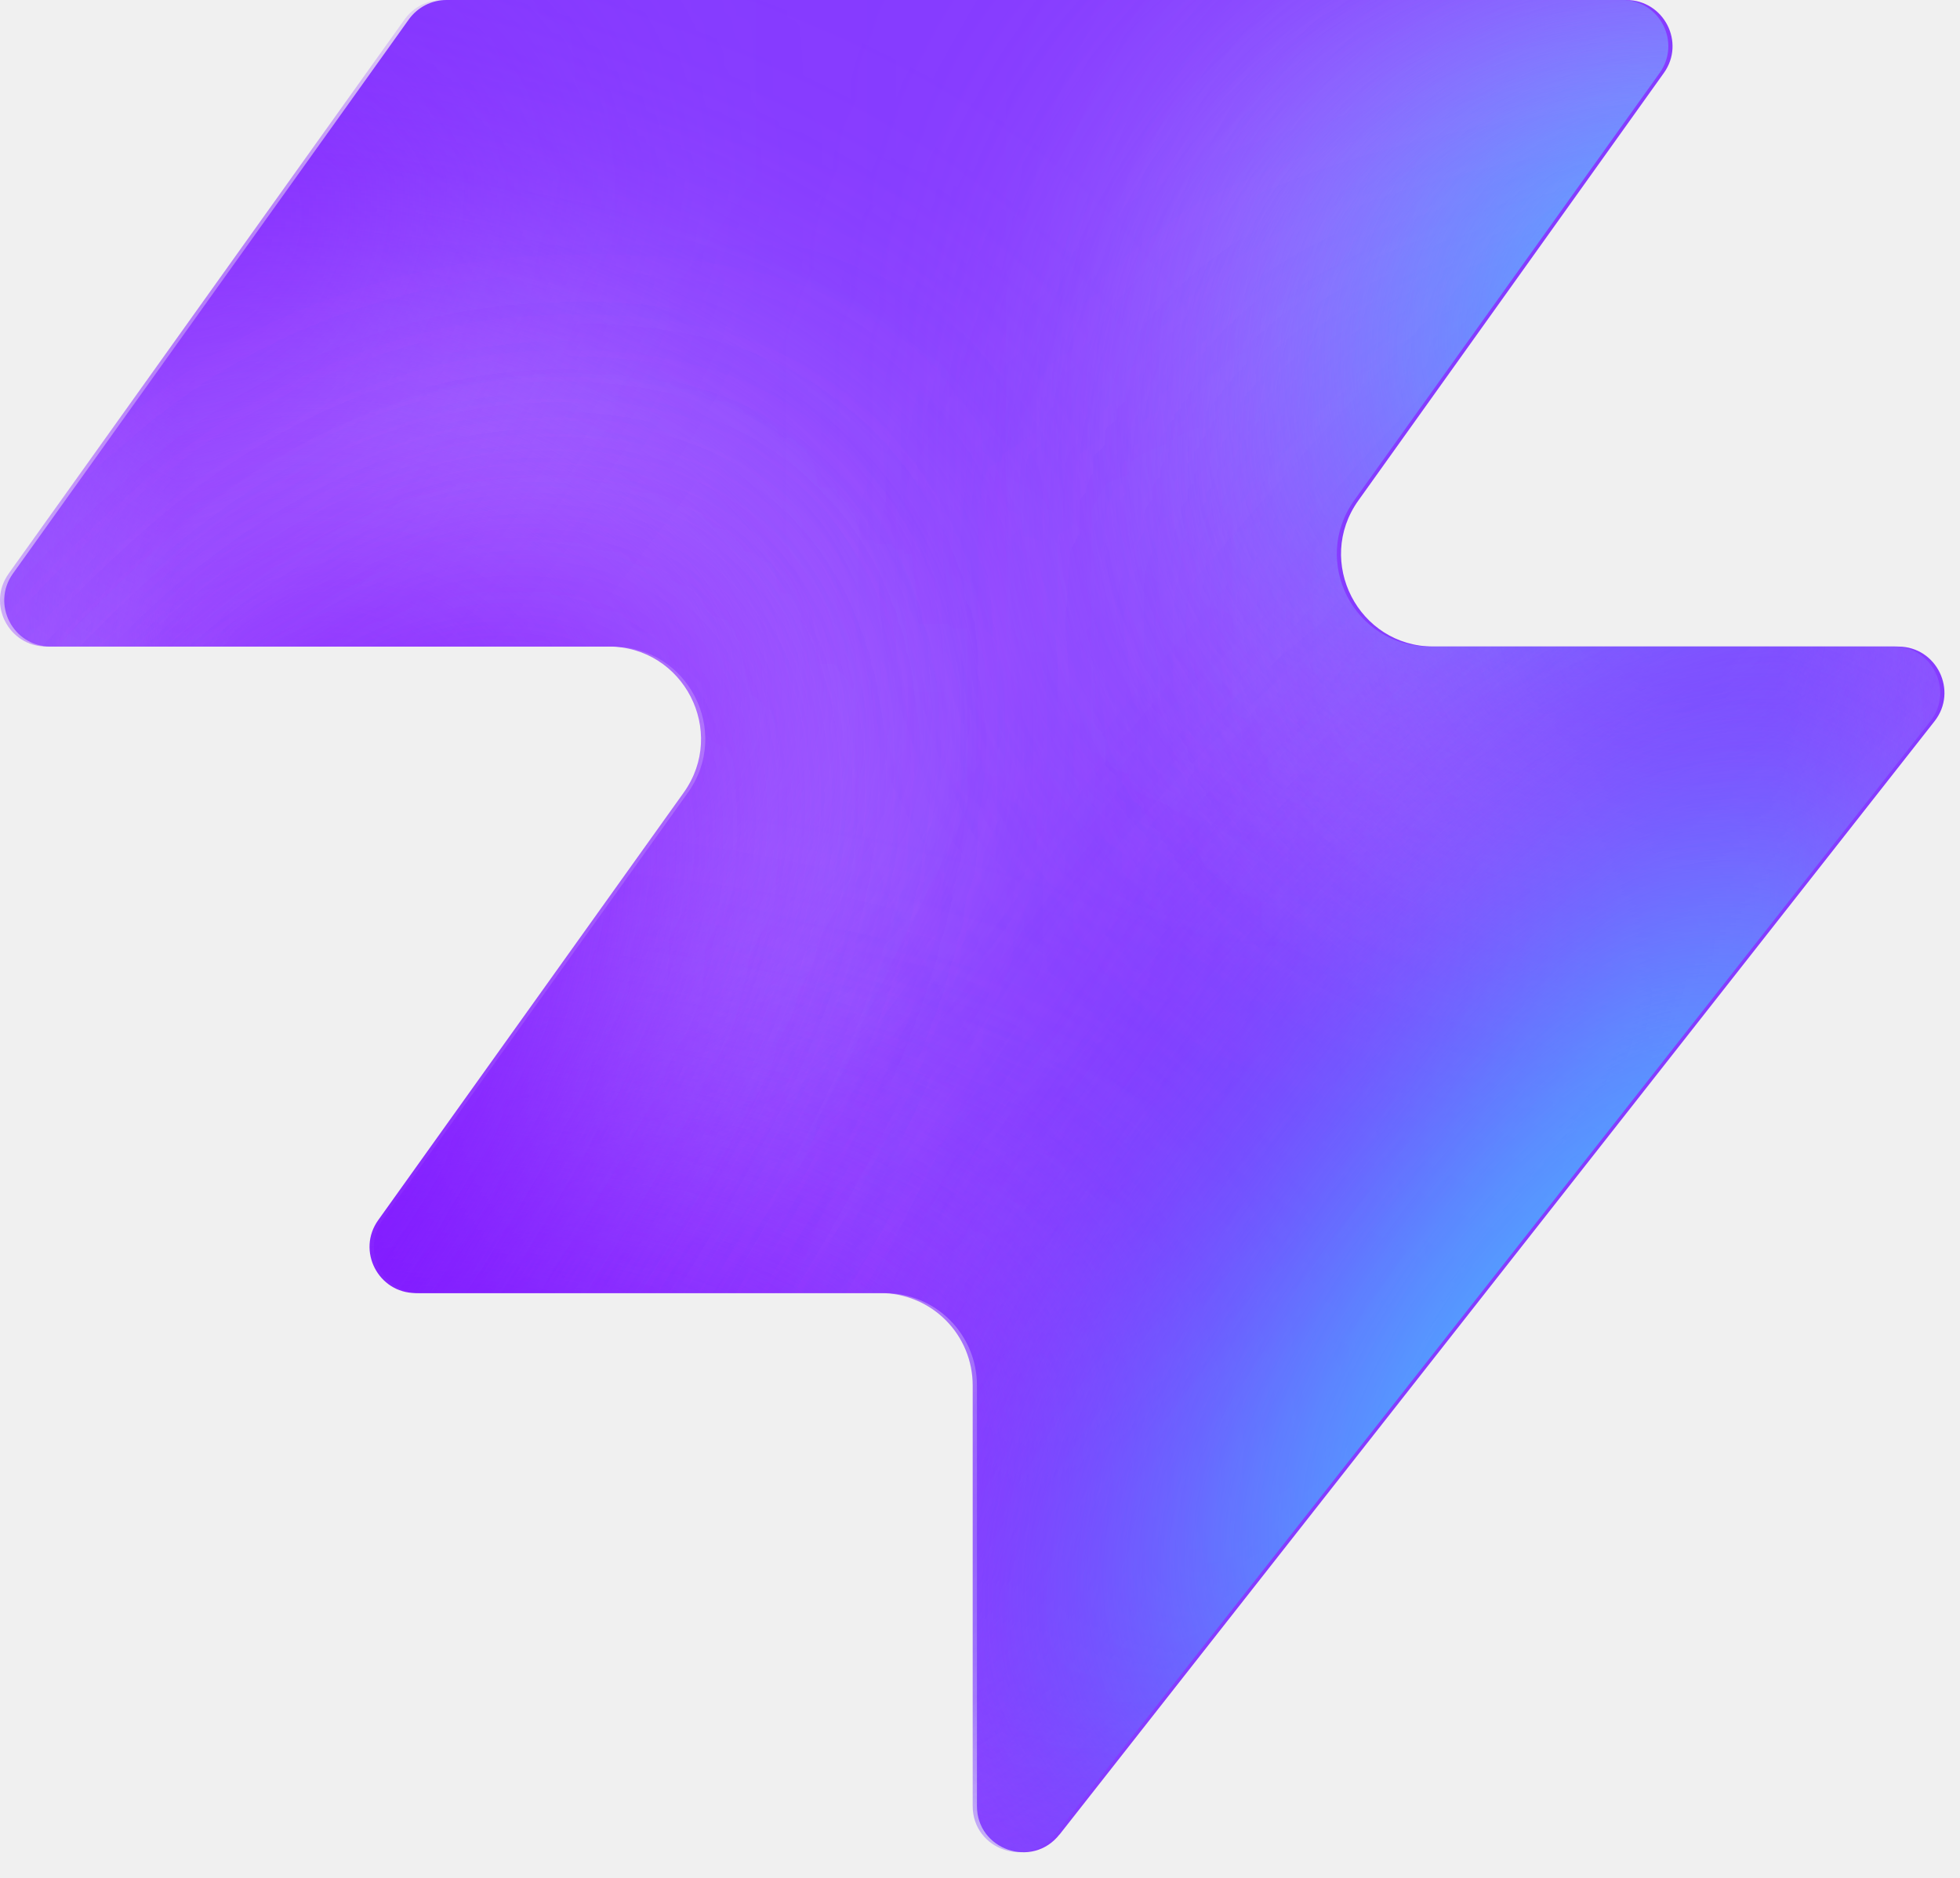
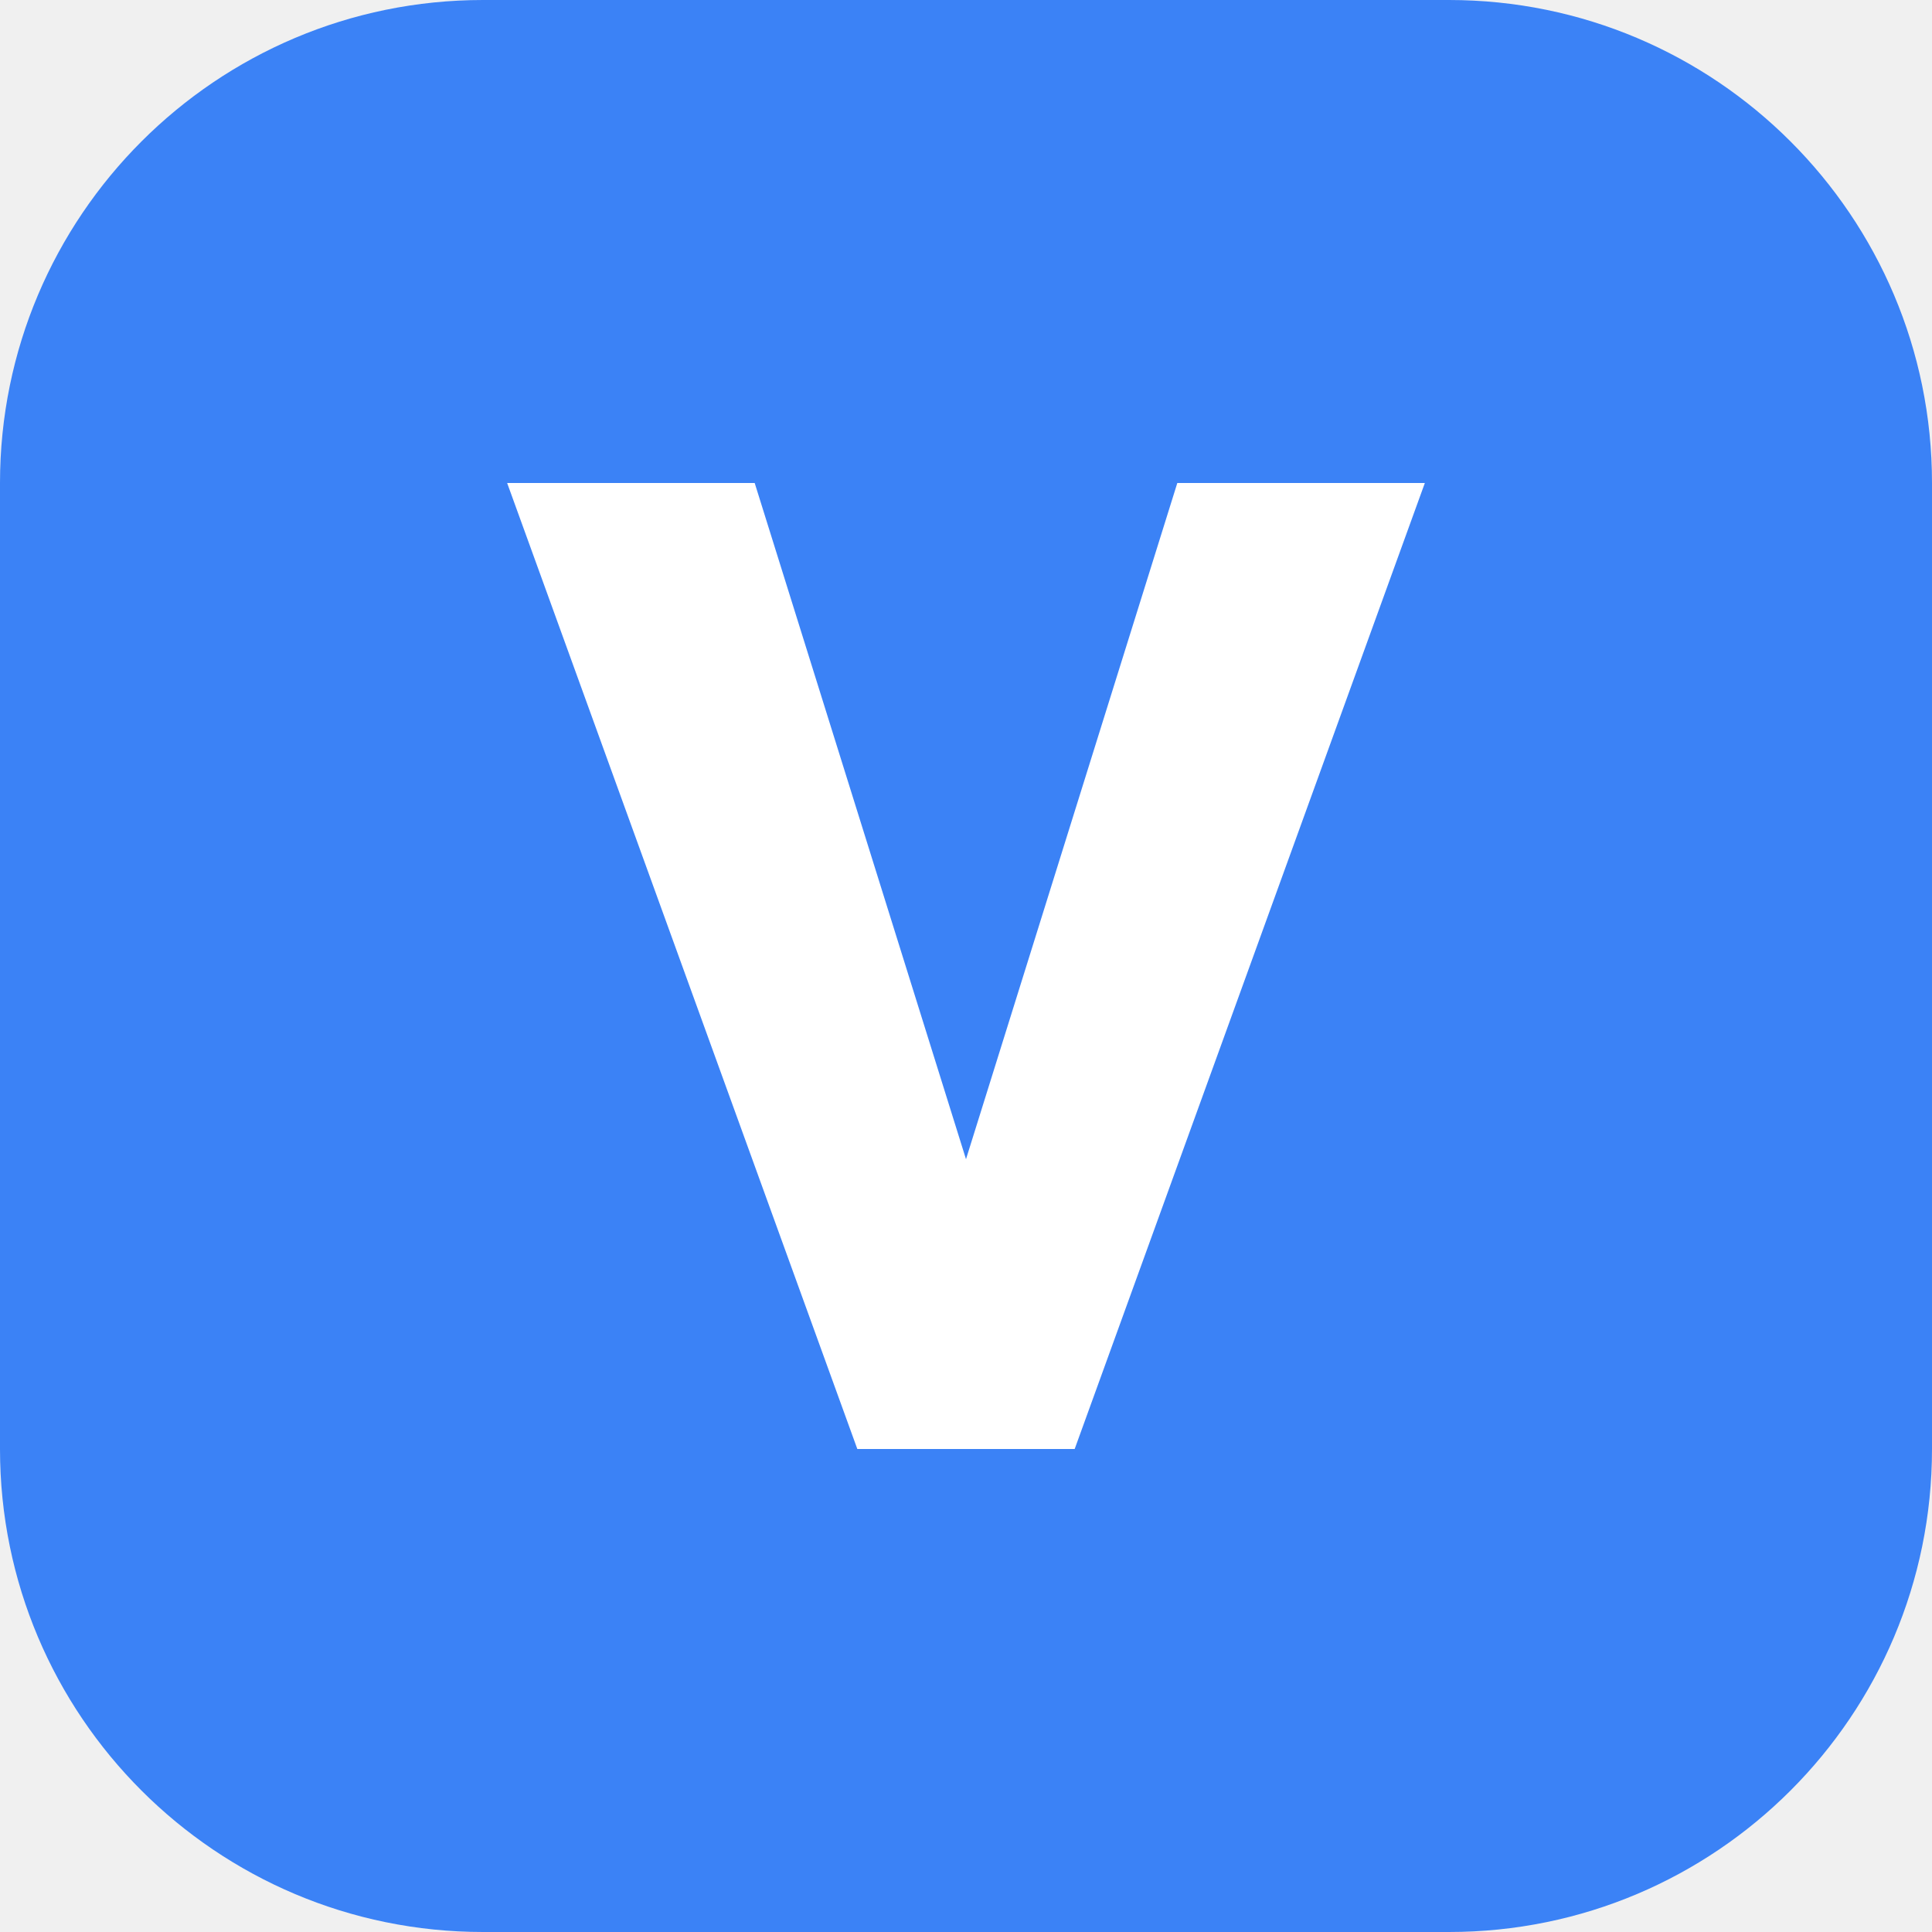
- <svg xmlns="http://www.w3.org/2000/svg" width="48" height="46" fill="none" viewBox="0 0 48 46">
-   <path fill="#863bff" d="M25.946 44.938c-.664.845-2.021.375-2.021-.698V33.937a2.26 2.26 0 0 0-2.262-2.262H10.287c-.92 0-1.456-1.04-.92-1.788l7.48-10.471c1.07-1.497 0-3.578-1.842-3.578H1.237c-.92 0-1.456-1.04-.92-1.788L10.013.474c.214-.297.556-.474.92-.474h28.894c.92 0 1.456 1.04.92 1.788l-7.48 10.471c-1.07 1.498 0 3.579 1.842 3.579h11.377c.943 0 1.473 1.088.89 1.83L25.947 44.94z" style="fill:#863bff;fill:color(display-p3 .525 .23 1);fill-opacity:1" />
-   <mask id="a" width="48" height="46" x="0" y="0" maskUnits="userSpaceOnUse" style="mask-type:alpha">
-     <path fill="#000" d="M25.842 44.938c-.664.844-2.021.375-2.021-.698V33.937a2.26 2.26 0 0 0-2.262-2.262H10.183c-.92 0-1.456-1.04-.92-1.788l7.48-10.471c1.07-1.498 0-3.579-1.842-3.579H1.133c-.92 0-1.456-1.04-.92-1.787L9.91.473c.214-.297.556-.474.92-.474h28.894c.92 0 1.456 1.04.92 1.788l-7.48 10.471c-1.07 1.498 0 3.578 1.842 3.578h11.377c.943 0 1.473 1.088.89 1.832L25.843 44.94z" style="fill:#000;fill-opacity:1" />
-   </mask>
-   <g mask="url(#a)">
-     <g filter="url(#b)">
-       <ellipse cx="5.508" cy="14.704" fill="#ede6ff" rx="5.508" ry="14.704" style="fill:#ede6ff;fill:color(display-p3 .927 .903 1);fill-opacity:1" transform="matrix(.00324 1 1 -.00324 -4.47 31.516)" />
-     </g>
-     <g filter="url(#c)">
-       <ellipse cx="10.399" cy="29.851" fill="#ede6ff" rx="10.399" ry="29.851" style="fill:#ede6ff;fill:color(display-p3 .927 .903 1);fill-opacity:1" transform="matrix(.00324 1 1 -.00324 -39.328 7.883)" />
-     </g>
-     <g filter="url(#d)">
-       <ellipse cx="5.508" cy="30.487" fill="#7e14ff" rx="5.508" ry="30.487" style="fill:#7e14ff;fill:color(display-p3 .492 .077 1);fill-opacity:1" transform="rotate(89.814 -25.913 -14.639)scale(1 -1)" />
-     </g>
-     <g filter="url(#e)">
-       <ellipse cx="5.508" cy="30.599" fill="#7e14ff" rx="5.508" ry="30.599" style="fill:#7e14ff;fill:color(display-p3 .492 .077 1);fill-opacity:1" transform="rotate(89.814 -32.644 -3.334)scale(1 -1)" />
-     </g>
-     <g filter="url(#f)">
-       <ellipse cx="5.508" cy="30.599" fill="#7e14ff" rx="5.508" ry="30.599" style="fill:#7e14ff;fill:color(display-p3 .492 .077 1);fill-opacity:1" transform="matrix(.00324 1 1 -.00324 -34.34 30.47)" />
-     </g>
-     <g filter="url(#g)">
-       <ellipse cx="14.072" cy="22.078" fill="#ede6ff" rx="14.072" ry="22.078" style="fill:#ede6ff;fill:color(display-p3 .927 .903 1);fill-opacity:1" transform="rotate(93.35 24.506 48.493)scale(-1 1)" />
-     </g>
-     <g filter="url(#h)">
-       <ellipse cx="3.47" cy="21.501" fill="#7e14ff" rx="3.47" ry="21.501" style="fill:#7e14ff;fill:color(display-p3 .492 .077 1);fill-opacity:1" transform="rotate(89.009 28.708 47.59)scale(-1 1)" />
-     </g>
-     <g filter="url(#i)">
-       <ellipse cx="3.47" cy="21.501" fill="#7e14ff" rx="3.47" ry="21.501" style="fill:#7e14ff;fill:color(display-p3 .492 .077 1);fill-opacity:1" transform="rotate(89.009 28.708 47.59)scale(-1 1)" />
-     </g>
-     <g filter="url(#j)">
-       <ellipse cx=".387" cy="8.972" fill="#7e14ff" rx="4.407" ry="29.108" style="fill:#7e14ff;fill:color(display-p3 .492 .077 1);fill-opacity:1" transform="rotate(39.51 .387 8.972)" />
-     </g>
-     <g filter="url(#k)">
-       <ellipse cx="47.523" cy="-6.092" fill="#7e14ff" rx="4.407" ry="29.108" style="fill:#7e14ff;fill:color(display-p3 .492 .077 1);fill-opacity:1" transform="rotate(37.892 47.523 -6.092)" />
-     </g>
-     <g filter="url(#l)">
-       <ellipse cx="41.412" cy="6.333" fill="#47bfff" rx="5.971" ry="9.665" style="fill:#47bfff;fill:color(display-p3 .28 .748 1);fill-opacity:1" transform="rotate(37.892 41.412 6.333)" />
-     </g>
-     <g filter="url(#m)">
-       <ellipse cx="-1.879" cy="38.332" fill="#7e14ff" rx="4.407" ry="29.108" style="fill:#7e14ff;fill:color(display-p3 .492 .077 1);fill-opacity:1" transform="rotate(37.892 -1.88 38.332)" />
-     </g>
-     <g filter="url(#n)">
-       <ellipse cx="-1.879" cy="38.332" fill="#7e14ff" rx="4.407" ry="29.108" style="fill:#7e14ff;fill:color(display-p3 .492 .077 1);fill-opacity:1" transform="rotate(37.892 -1.88 38.332)" />
-     </g>
-     <g filter="url(#o)">
-       <ellipse cx="35.651" cy="29.907" fill="#7e14ff" rx="4.407" ry="29.108" style="fill:#7e14ff;fill:color(display-p3 .492 .077 1);fill-opacity:1" transform="rotate(37.892 35.651 29.907)" />
-     </g>
-     <g filter="url(#p)">
-       <ellipse cx="38.418" cy="32.4" fill="#47bfff" rx="5.971" ry="15.297" style="fill:#47bfff;fill:color(display-p3 .28 .748 1);fill-opacity:1" transform="rotate(37.892 38.418 32.4)" />
-     </g>
-   </g>
-   <defs>
-     <filter id="b" width="60.045" height="41.654" x="-19.77" y="16.149" color-interpolation-filters="sRGB" filterUnits="userSpaceOnUse">
-       <feFlood flood-opacity="0" result="BackgroundImageFix" />
-       <feBlend in="SourceGraphic" in2="BackgroundImageFix" result="shape" />
-       <feGaussianBlur result="effect1_foregroundBlur_2002_17158" stdDeviation="7.659" />
-     </filter>
-     <filter id="c" width="90.34" height="51.437" x="-54.613" y="-7.533" color-interpolation-filters="sRGB" filterUnits="userSpaceOnUse">
-       <feFlood flood-opacity="0" result="BackgroundImageFix" />
-       <feBlend in="SourceGraphic" in2="BackgroundImageFix" result="shape" />
-       <feGaussianBlur result="effect1_foregroundBlur_2002_17158" stdDeviation="7.659" />
-     </filter>
-     <filter id="d" width="79.355" height="29.4" x="-49.64" y="2.03" color-interpolation-filters="sRGB" filterUnits="userSpaceOnUse">
-       <feFlood flood-opacity="0" result="BackgroundImageFix" />
-       <feBlend in="SourceGraphic" in2="BackgroundImageFix" result="shape" />
-       <feGaussianBlur result="effect1_foregroundBlur_2002_17158" stdDeviation="4.596" />
-     </filter>
-     <filter id="e" width="79.579" height="29.4" x="-45.045" y="20.029" color-interpolation-filters="sRGB" filterUnits="userSpaceOnUse">
-       <feFlood flood-opacity="0" result="BackgroundImageFix" />
-       <feBlend in="SourceGraphic" in2="BackgroundImageFix" result="shape" />
-       <feGaussianBlur result="effect1_foregroundBlur_2002_17158" stdDeviation="4.596" />
-     </filter>
-     <filter id="f" width="79.579" height="29.4" x="-43.513" y="21.178" color-interpolation-filters="sRGB" filterUnits="userSpaceOnUse">
-       <feFlood flood-opacity="0" result="BackgroundImageFix" />
-       <feBlend in="SourceGraphic" in2="BackgroundImageFix" result="shape" />
-       <feGaussianBlur result="effect1_foregroundBlur_2002_17158" stdDeviation="4.596" />
-     </filter>
-     <filter id="g" width="74.749" height="58.852" x="15.756" y="-17.901" color-interpolation-filters="sRGB" filterUnits="userSpaceOnUse">
-       <feFlood flood-opacity="0" result="BackgroundImageFix" />
-       <feBlend in="SourceGraphic" in2="BackgroundImageFix" result="shape" />
-       <feGaussianBlur result="effect1_foregroundBlur_2002_17158" stdDeviation="7.659" />
-     </filter>
-     <filter id="h" width="61.377" height="25.362" x="23.548" y="2.284" color-interpolation-filters="sRGB" filterUnits="userSpaceOnUse">
-       <feFlood flood-opacity="0" result="BackgroundImageFix" />
-       <feBlend in="SourceGraphic" in2="BackgroundImageFix" result="shape" />
-       <feGaussianBlur result="effect1_foregroundBlur_2002_17158" stdDeviation="4.596" />
-     </filter>
-     <filter id="i" width="61.377" height="25.362" x="23.548" y="2.284" color-interpolation-filters="sRGB" filterUnits="userSpaceOnUse">
-       <feFlood flood-opacity="0" result="BackgroundImageFix" />
-       <feBlend in="SourceGraphic" in2="BackgroundImageFix" result="shape" />
-       <feGaussianBlur result="effect1_foregroundBlur_2002_17158" stdDeviation="4.596" />
-     </filter>
-     <filter id="j" width="56.045" height="63.649" x="-27.636" y="-22.853" color-interpolation-filters="sRGB" filterUnits="userSpaceOnUse">
-       <feFlood flood-opacity="0" result="BackgroundImageFix" />
-       <feBlend in="SourceGraphic" in2="BackgroundImageFix" result="shape" />
-       <feGaussianBlur result="effect1_foregroundBlur_2002_17158" stdDeviation="4.596" />
-     </filter>
-     <filter id="k" width="54.814" height="64.646" x="20.116" y="-38.415" color-interpolation-filters="sRGB" filterUnits="userSpaceOnUse">
-       <feFlood flood-opacity="0" result="BackgroundImageFix" />
-       <feBlend in="SourceGraphic" in2="BackgroundImageFix" result="shape" />
-       <feGaussianBlur result="effect1_foregroundBlur_2002_17158" stdDeviation="4.596" />
-     </filter>
-     <filter id="l" width="33.541" height="35.313" x="24.641" y="-11.323" color-interpolation-filters="sRGB" filterUnits="userSpaceOnUse">
-       <feFlood flood-opacity="0" result="BackgroundImageFix" />
-       <feBlend in="SourceGraphic" in2="BackgroundImageFix" result="shape" />
-       <feGaussianBlur result="effect1_foregroundBlur_2002_17158" stdDeviation="4.596" />
-     </filter>
-     <filter id="m" width="54.814" height="64.646" x="-29.286" y="6.009" color-interpolation-filters="sRGB" filterUnits="userSpaceOnUse">
-       <feFlood flood-opacity="0" result="BackgroundImageFix" />
-       <feBlend in="SourceGraphic" in2="BackgroundImageFix" result="shape" />
-       <feGaussianBlur result="effect1_foregroundBlur_2002_17158" stdDeviation="4.596" />
-     </filter>
-     <filter id="n" width="54.814" height="64.646" x="-29.286" y="6.009" color-interpolation-filters="sRGB" filterUnits="userSpaceOnUse">
-       <feFlood flood-opacity="0" result="BackgroundImageFix" />
-       <feBlend in="SourceGraphic" in2="BackgroundImageFix" result="shape" />
-       <feGaussianBlur result="effect1_foregroundBlur_2002_17158" stdDeviation="4.596" />
-     </filter>
-     <filter id="o" width="54.814" height="64.646" x="8.244" y="-2.416" color-interpolation-filters="sRGB" filterUnits="userSpaceOnUse">
-       <feFlood flood-opacity="0" result="BackgroundImageFix" />
-       <feBlend in="SourceGraphic" in2="BackgroundImageFix" result="shape" />
-       <feGaussianBlur result="effect1_foregroundBlur_2002_17158" stdDeviation="4.596" />
-     </filter>
-     <filter id="p" width="39.409" height="43.623" x="18.713" y="10.588" color-interpolation-filters="sRGB" filterUnits="userSpaceOnUse">
-       <feFlood flood-opacity="0" result="BackgroundImageFix" />
-       <feBlend in="SourceGraphic" in2="BackgroundImageFix" result="shape" />
-       <feGaussianBlur result="effect1_foregroundBlur_2002_17158" stdDeviation="4.596" />
-     </filter>
-   </defs>
+ <svg xmlns="http://www.w3.org/2000/svg" viewBox="0 0 32 32" role="img" aria-label="Voyago">
+   <rect width="32" height="32" rx="8" fill="#3b82f6" />
+   <path fill="#fff" d="M8.4 8h4.1L16 19.2 19.5 8h4.1L17.8 24h-3.6L8.4 8z" />
</svg>
